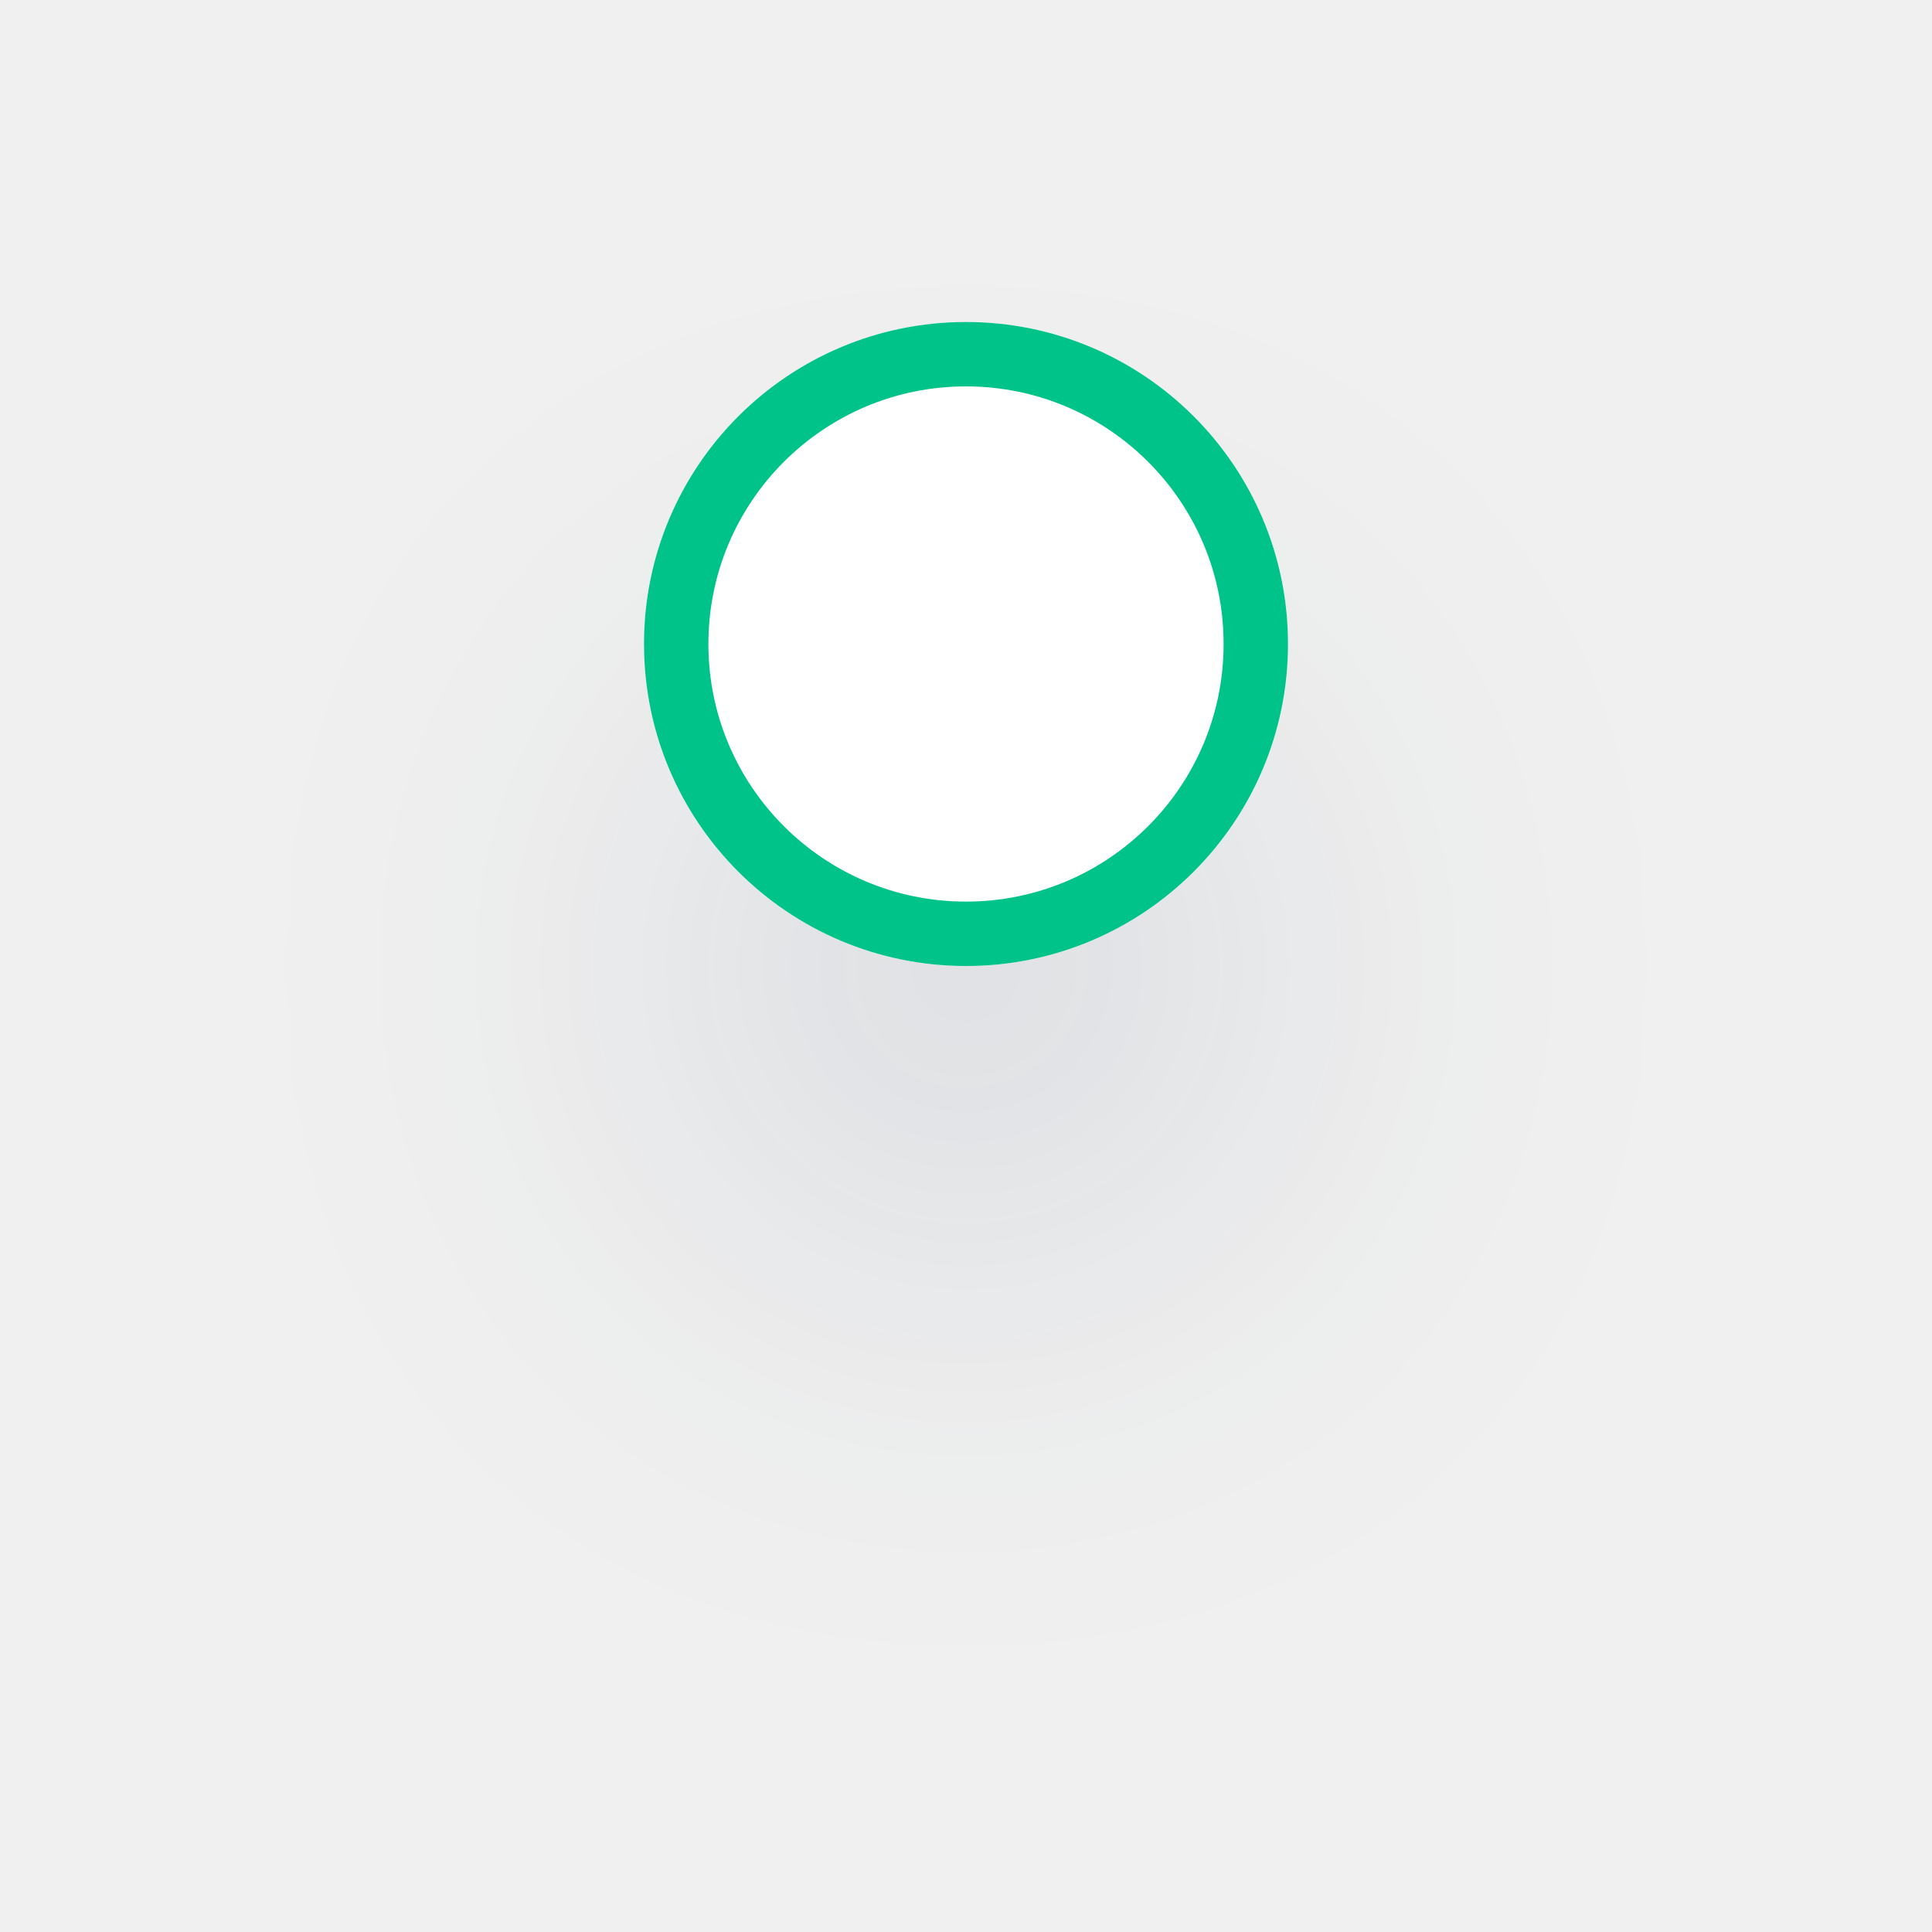
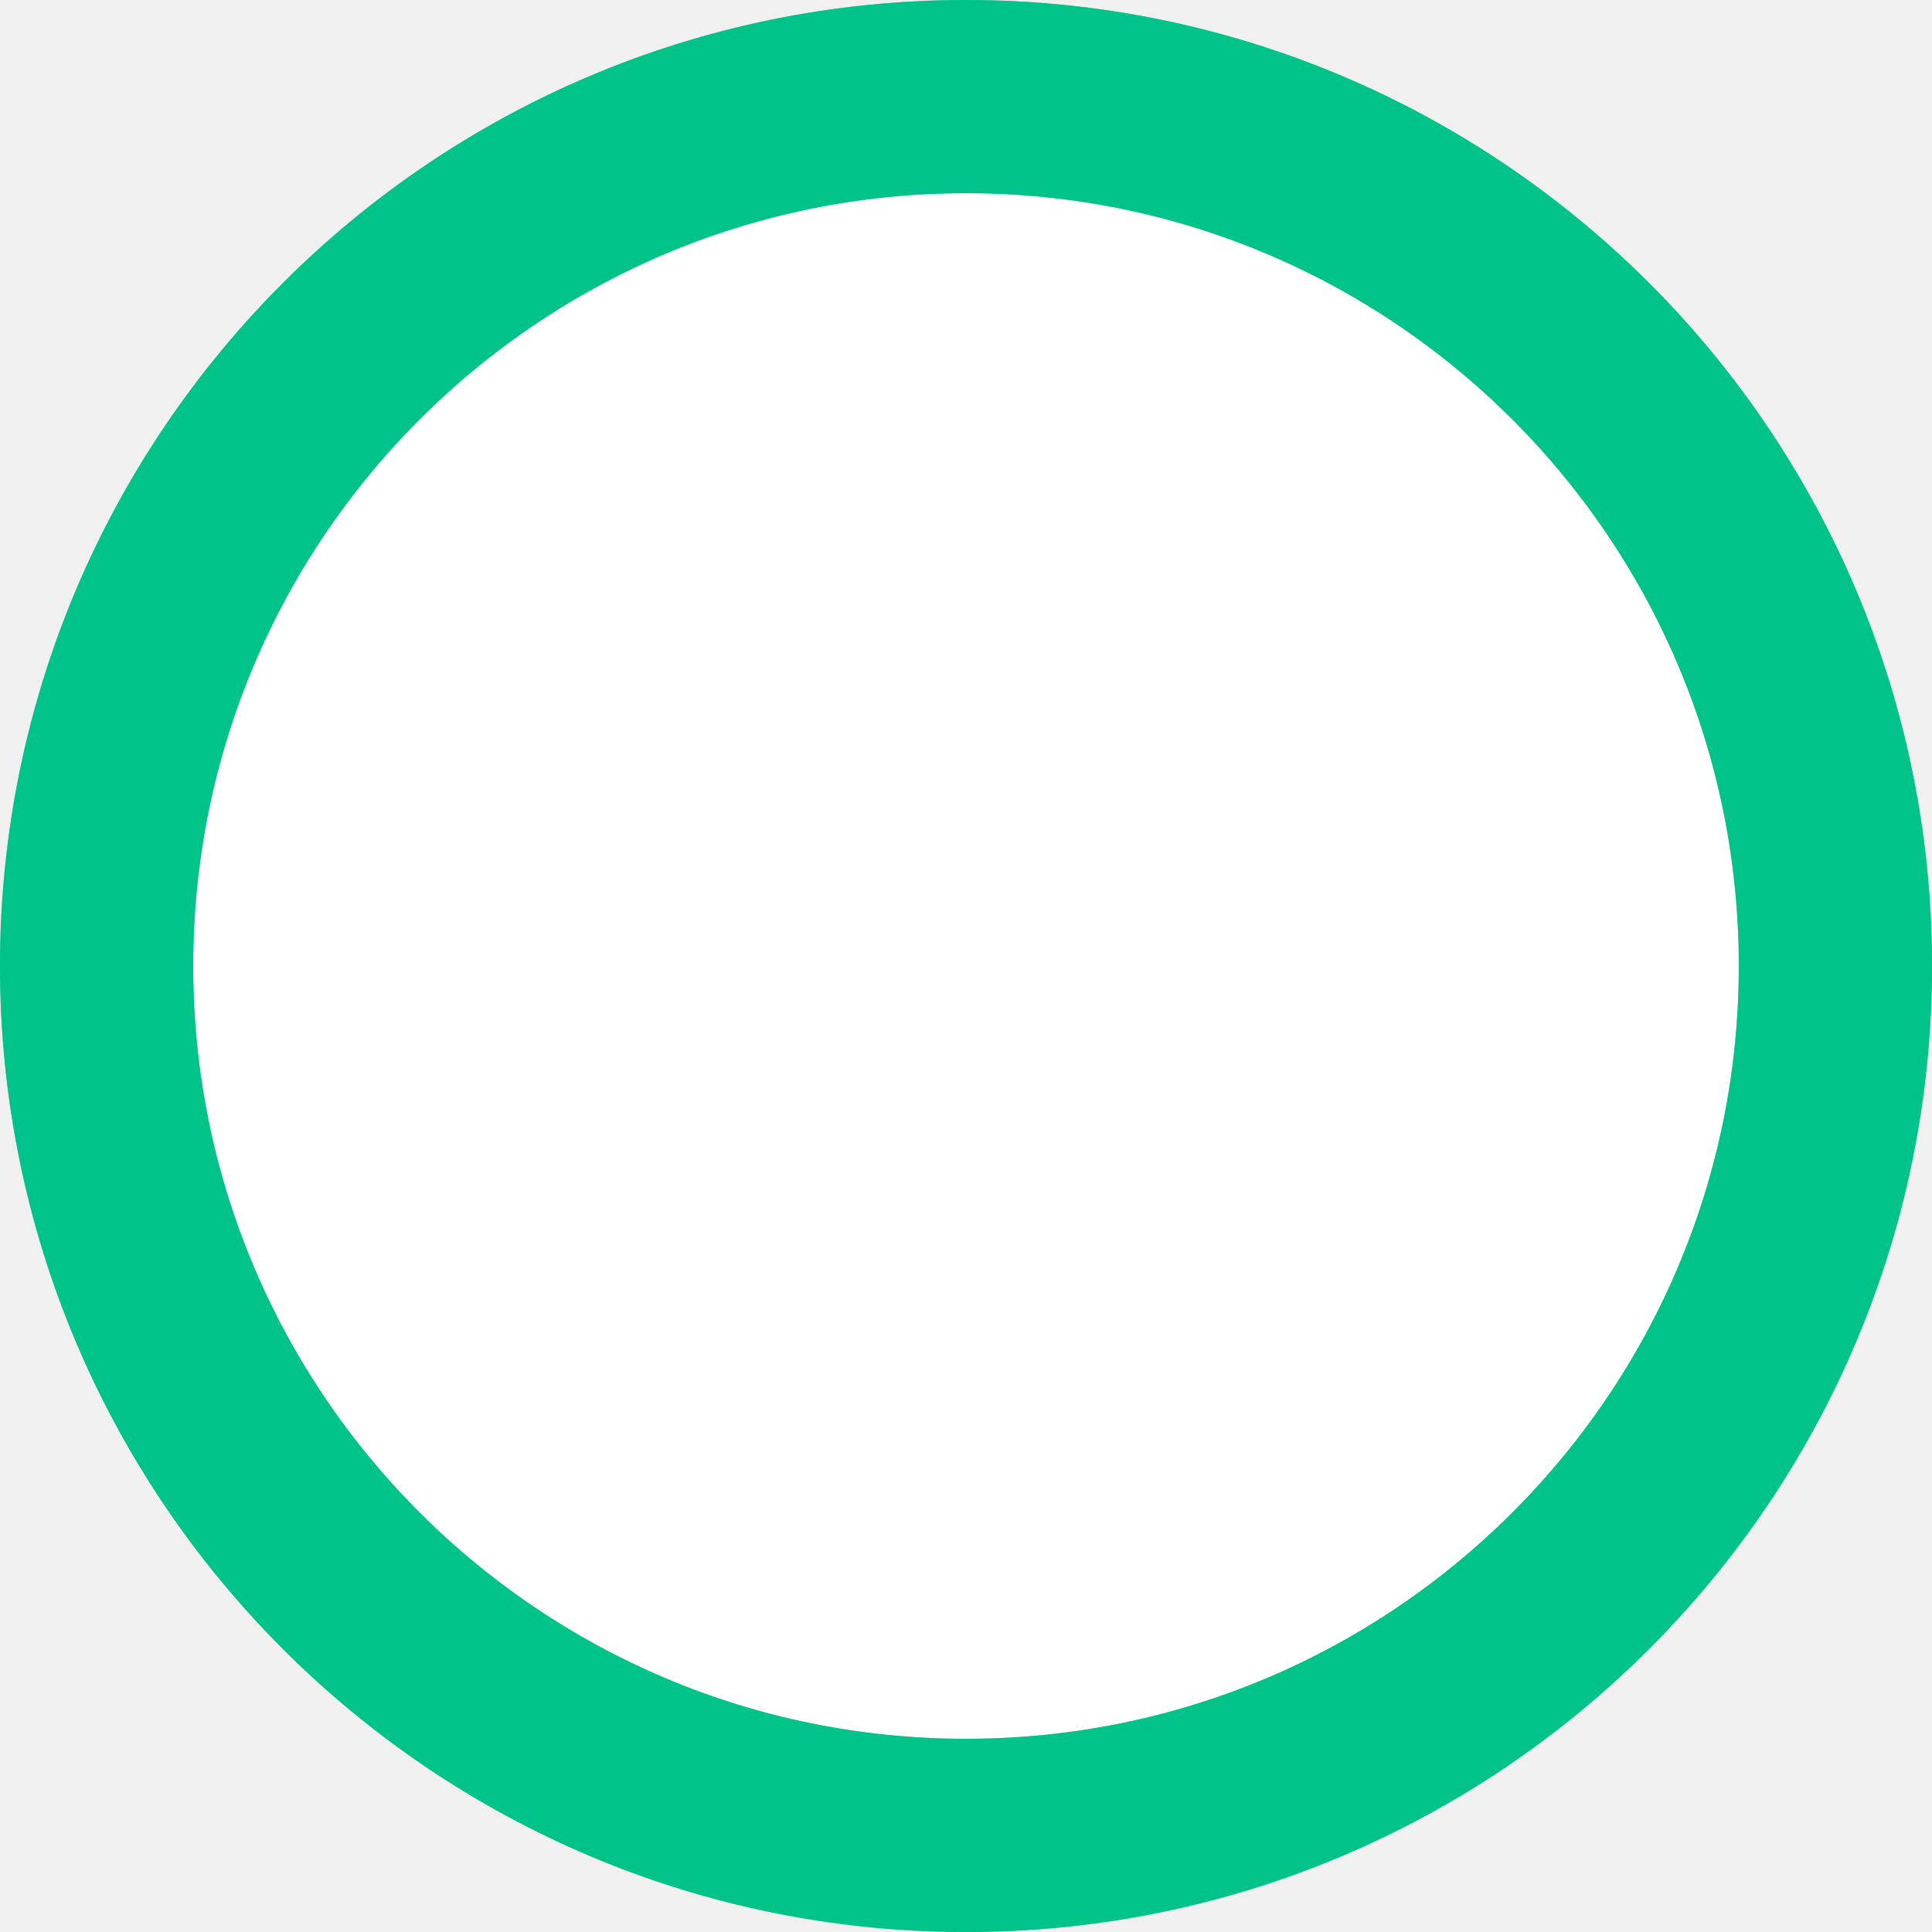
- <svg xmlns="http://www.w3.org/2000/svg" width="48" height="48" viewBox="0 0 48 48" fill="none">
-   <g filter="url(#filter0_d)">
-     <circle cx="24" cy="16" r="8" fill="white" />
-     <circle cx="24" cy="16" r="7.2" stroke="#00C389" stroke-width="1.6" />
-   </g>
-   <defs>
-     <filter id="filter0_d" x="0" y="0" width="48" height="48" filterUnits="userSpaceOnUse" color-interpolation-filters="sRGB">
-       <feFlood flood-opacity="0" result="BackgroundImageFix" />
-       <feColorMatrix in="SourceAlpha" type="matrix" values="0 0 0 0 0 0 0 0 0 0 0 0 0 0 0 0 0 0 127 0" />
-       <feOffset dy="8" />
-       <feGaussianBlur stdDeviation="8" />
-       <feColorMatrix type="matrix" values="0 0 0 0 0.118 0 0 0 0 0.204 0 0 0 0 0.361 0 0 0 0.1 0" />
-       <feBlend mode="normal" in2="BackgroundImageFix" result="effect1_dropShadow" />
-       <feBlend mode="normal" in="SourceGraphic" in2="effect1_dropShadow" result="shape" />
-     </filter>
-   </defs>
+ <svg xmlns="http://www.w3.org/2000/svg" width="16" height="16" viewBox="0 0 16 16" fill="none">
+   <circle cx="8" cy="8" r="7.2" fill="white" />
+   <circle cx="8" cy="8" r="7.2" stroke="#00C389" stroke-width="1.6" />
+   <circle cx="8" cy="8" r="7.2" stroke="#00C389" stroke-opacity="0.6" stroke-width="1.6" />
</svg>
